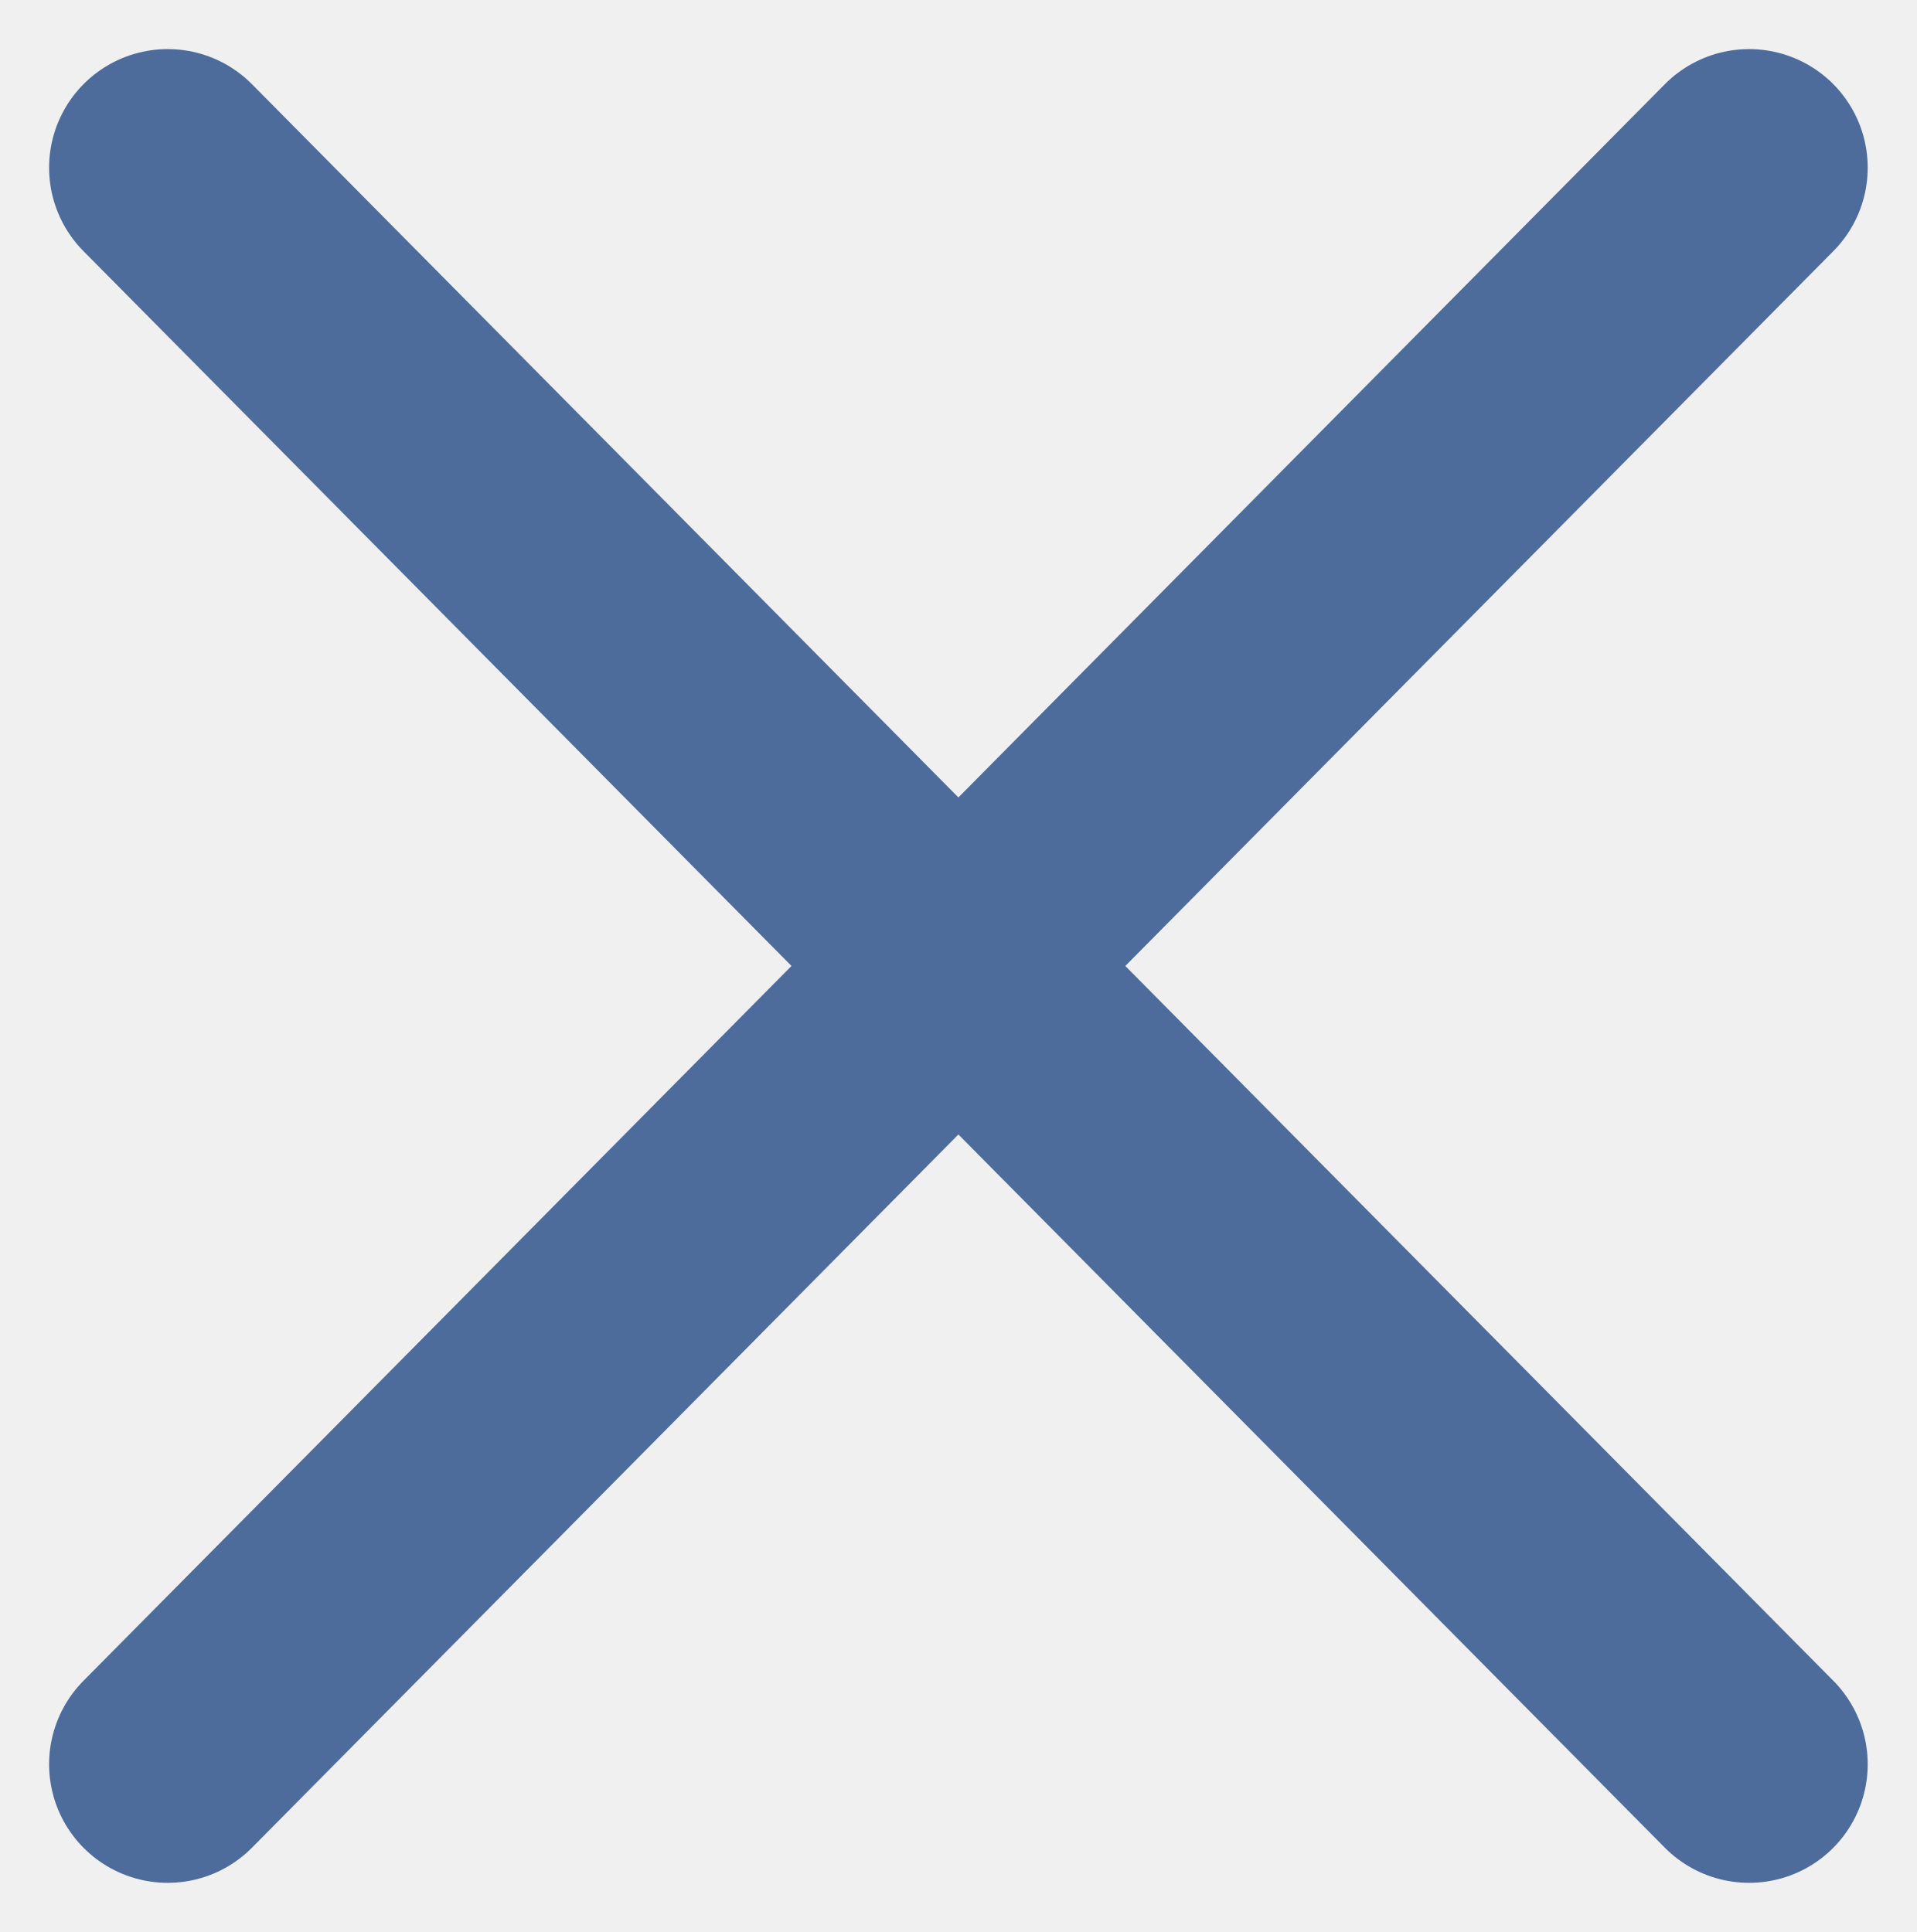
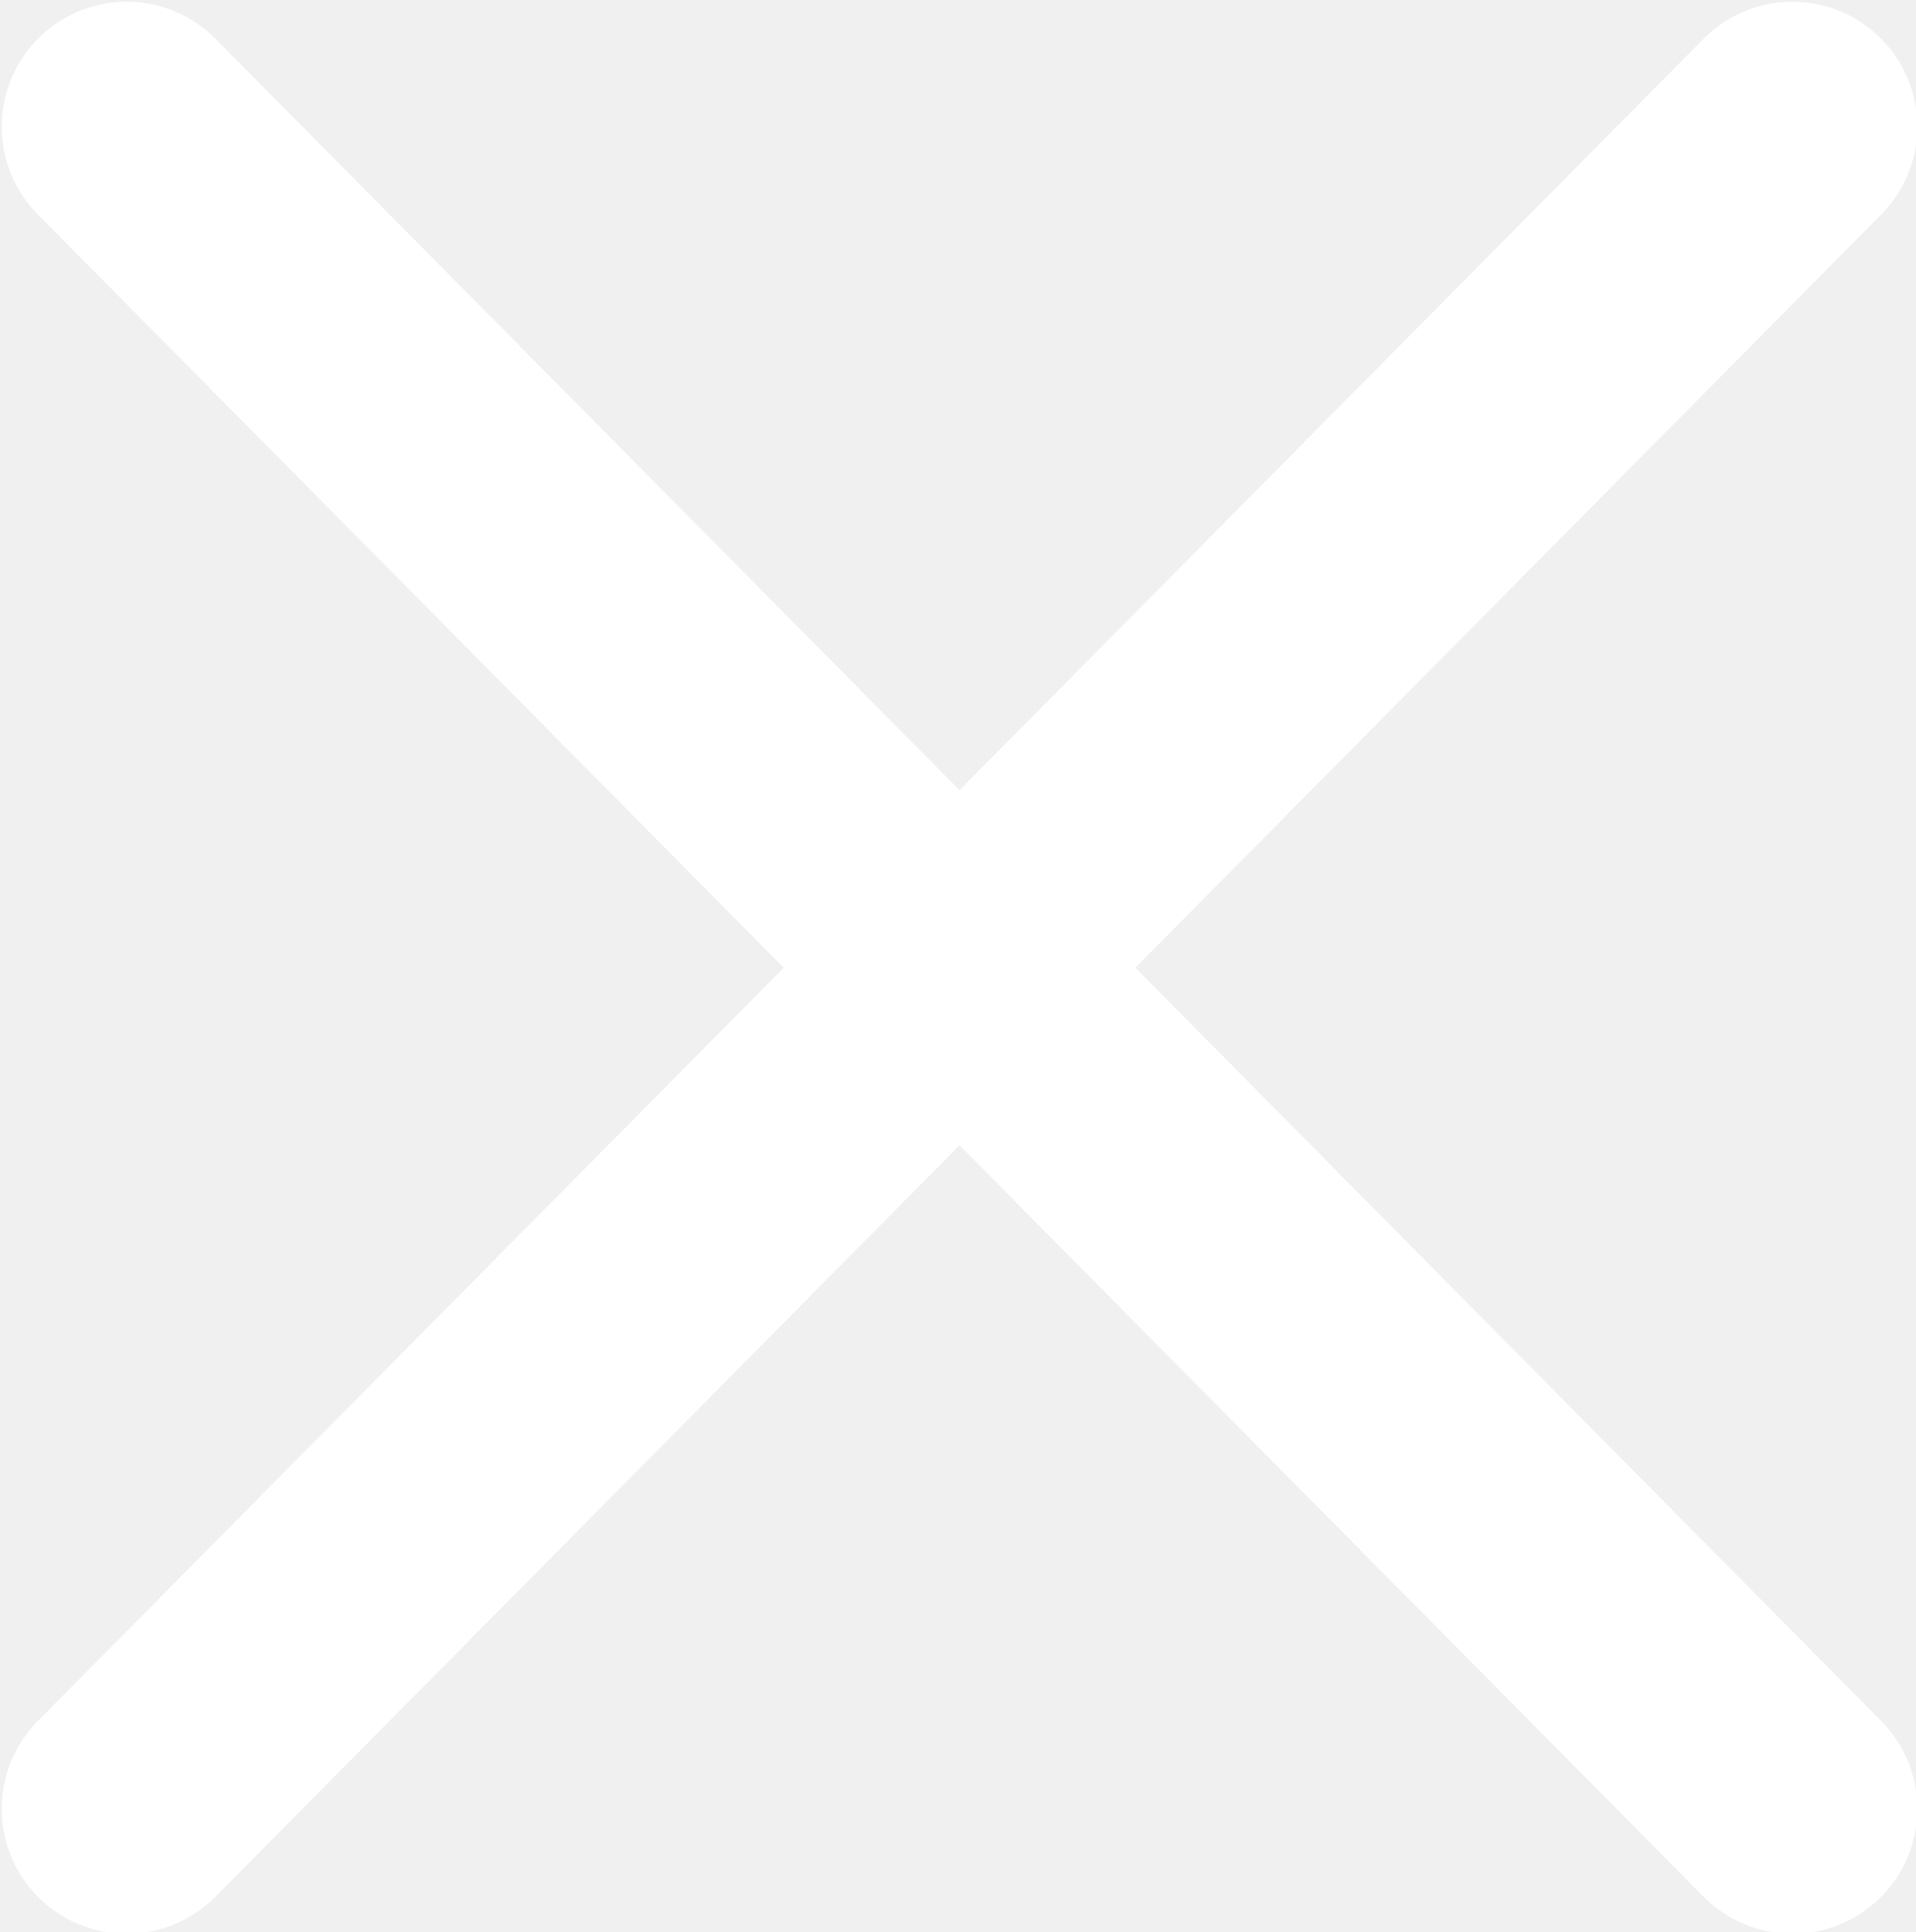
- <svg xmlns="http://www.w3.org/2000/svg" width="24.243" height="24.44" viewBox="0 0 24.243 24.44">
-   <g id="Group_14022" data-name="Group 14022" transform="translate(-1848.379 -40.379)">
-     <line id="Line_1523" data-name="Line 1523" x2="20" y2="20.197" transform="translate(1850.5 42.5)" fill="none" stroke="#4d6c9c" stroke-linecap="round" stroke-width="3" />
-     <line id="Line_1524" data-name="Line 1524" x1="20" y2="20.197" transform="translate(1850.5 42.5)" fill="none" stroke="#4d6c9c" stroke-linecap="round" stroke-width="3" />
+ <svg xmlns="http://www.w3.org/2000/svg" version="1.1" id="Layer_1" x="0px" y="0px" viewBox="-292.4 385.2 23 23.2" style="enable-background:new -292.4 385.2 23 23.2;" xml:space="preserve">
+   <style type="text/css">
+ 	.st0{fill:none;stroke:#FFFFFF;stroke-width:3;stroke-linecap:round;}
+ </style>
+   <g id="Group_14022" transform="translate(-1848.379 -40.379)">
+     <line id="Line_1523" class="st0" x1="1557.5" y1="427.1" x2="1577.5" y2="447.3" />
+     <line id="Line_1524" class="st0" x1="1577.5" y1="427.1" x2="1557.5" y2="447.3" />
  </g>
</svg>
